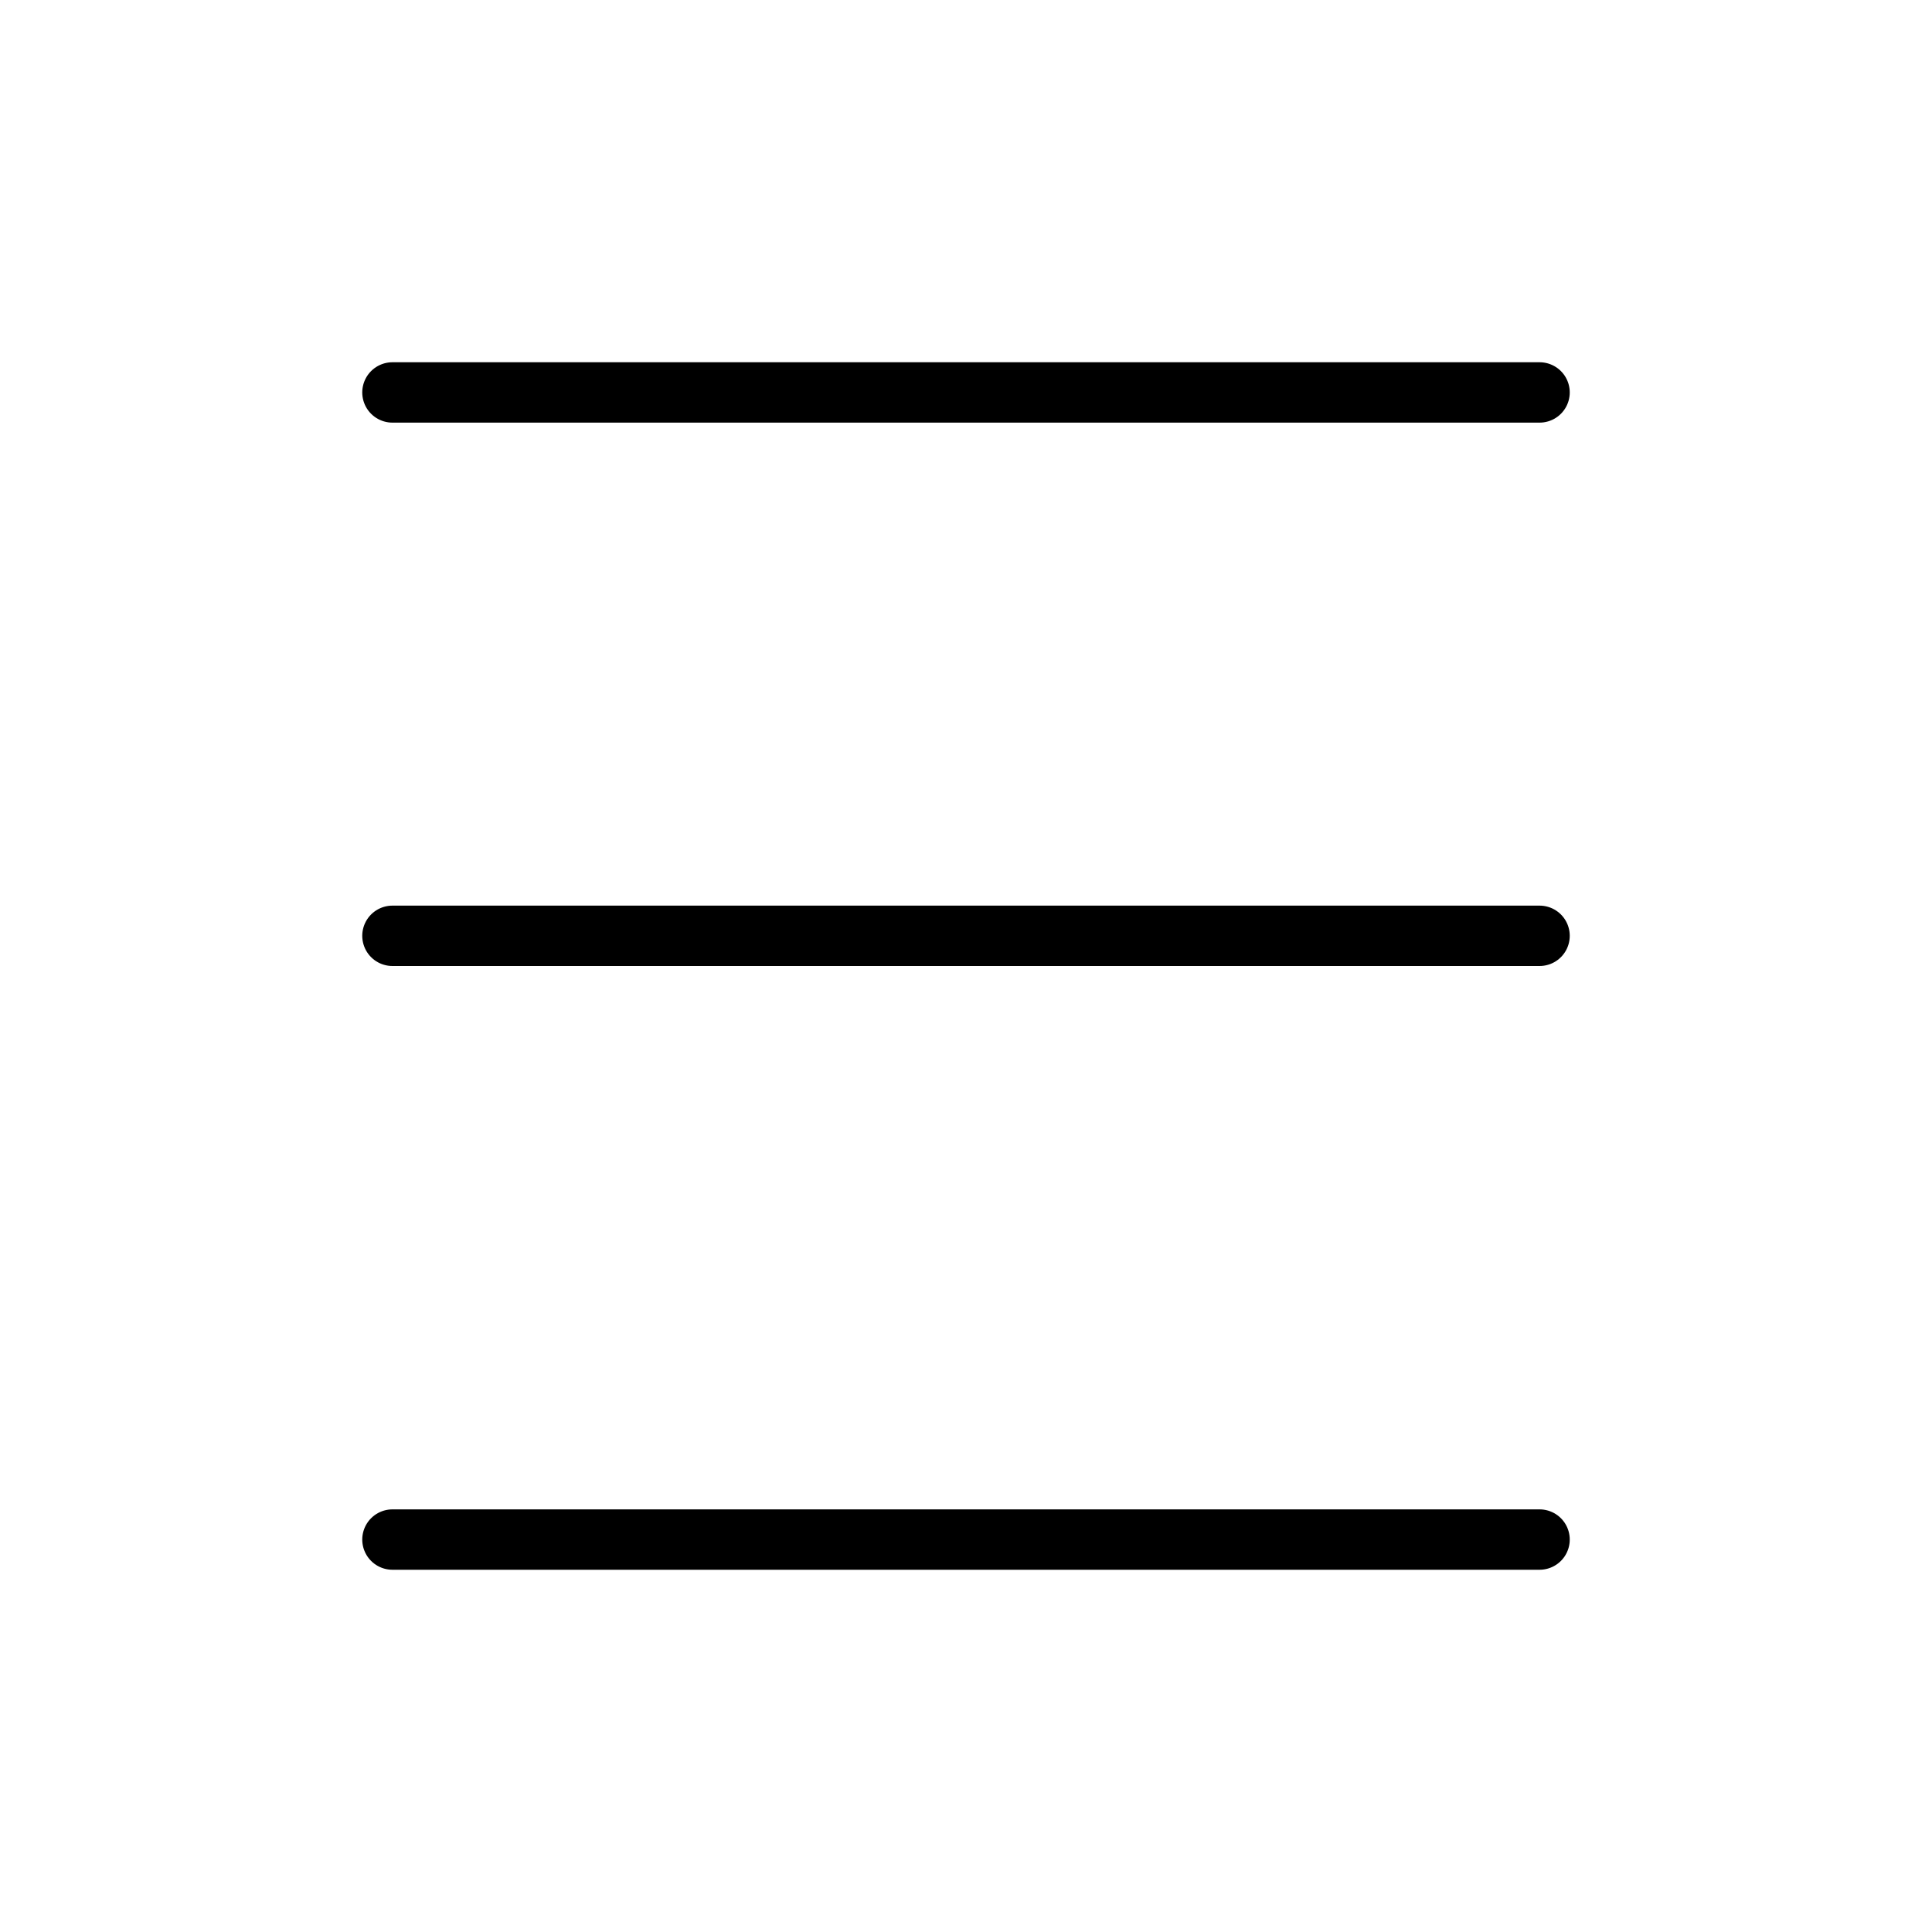
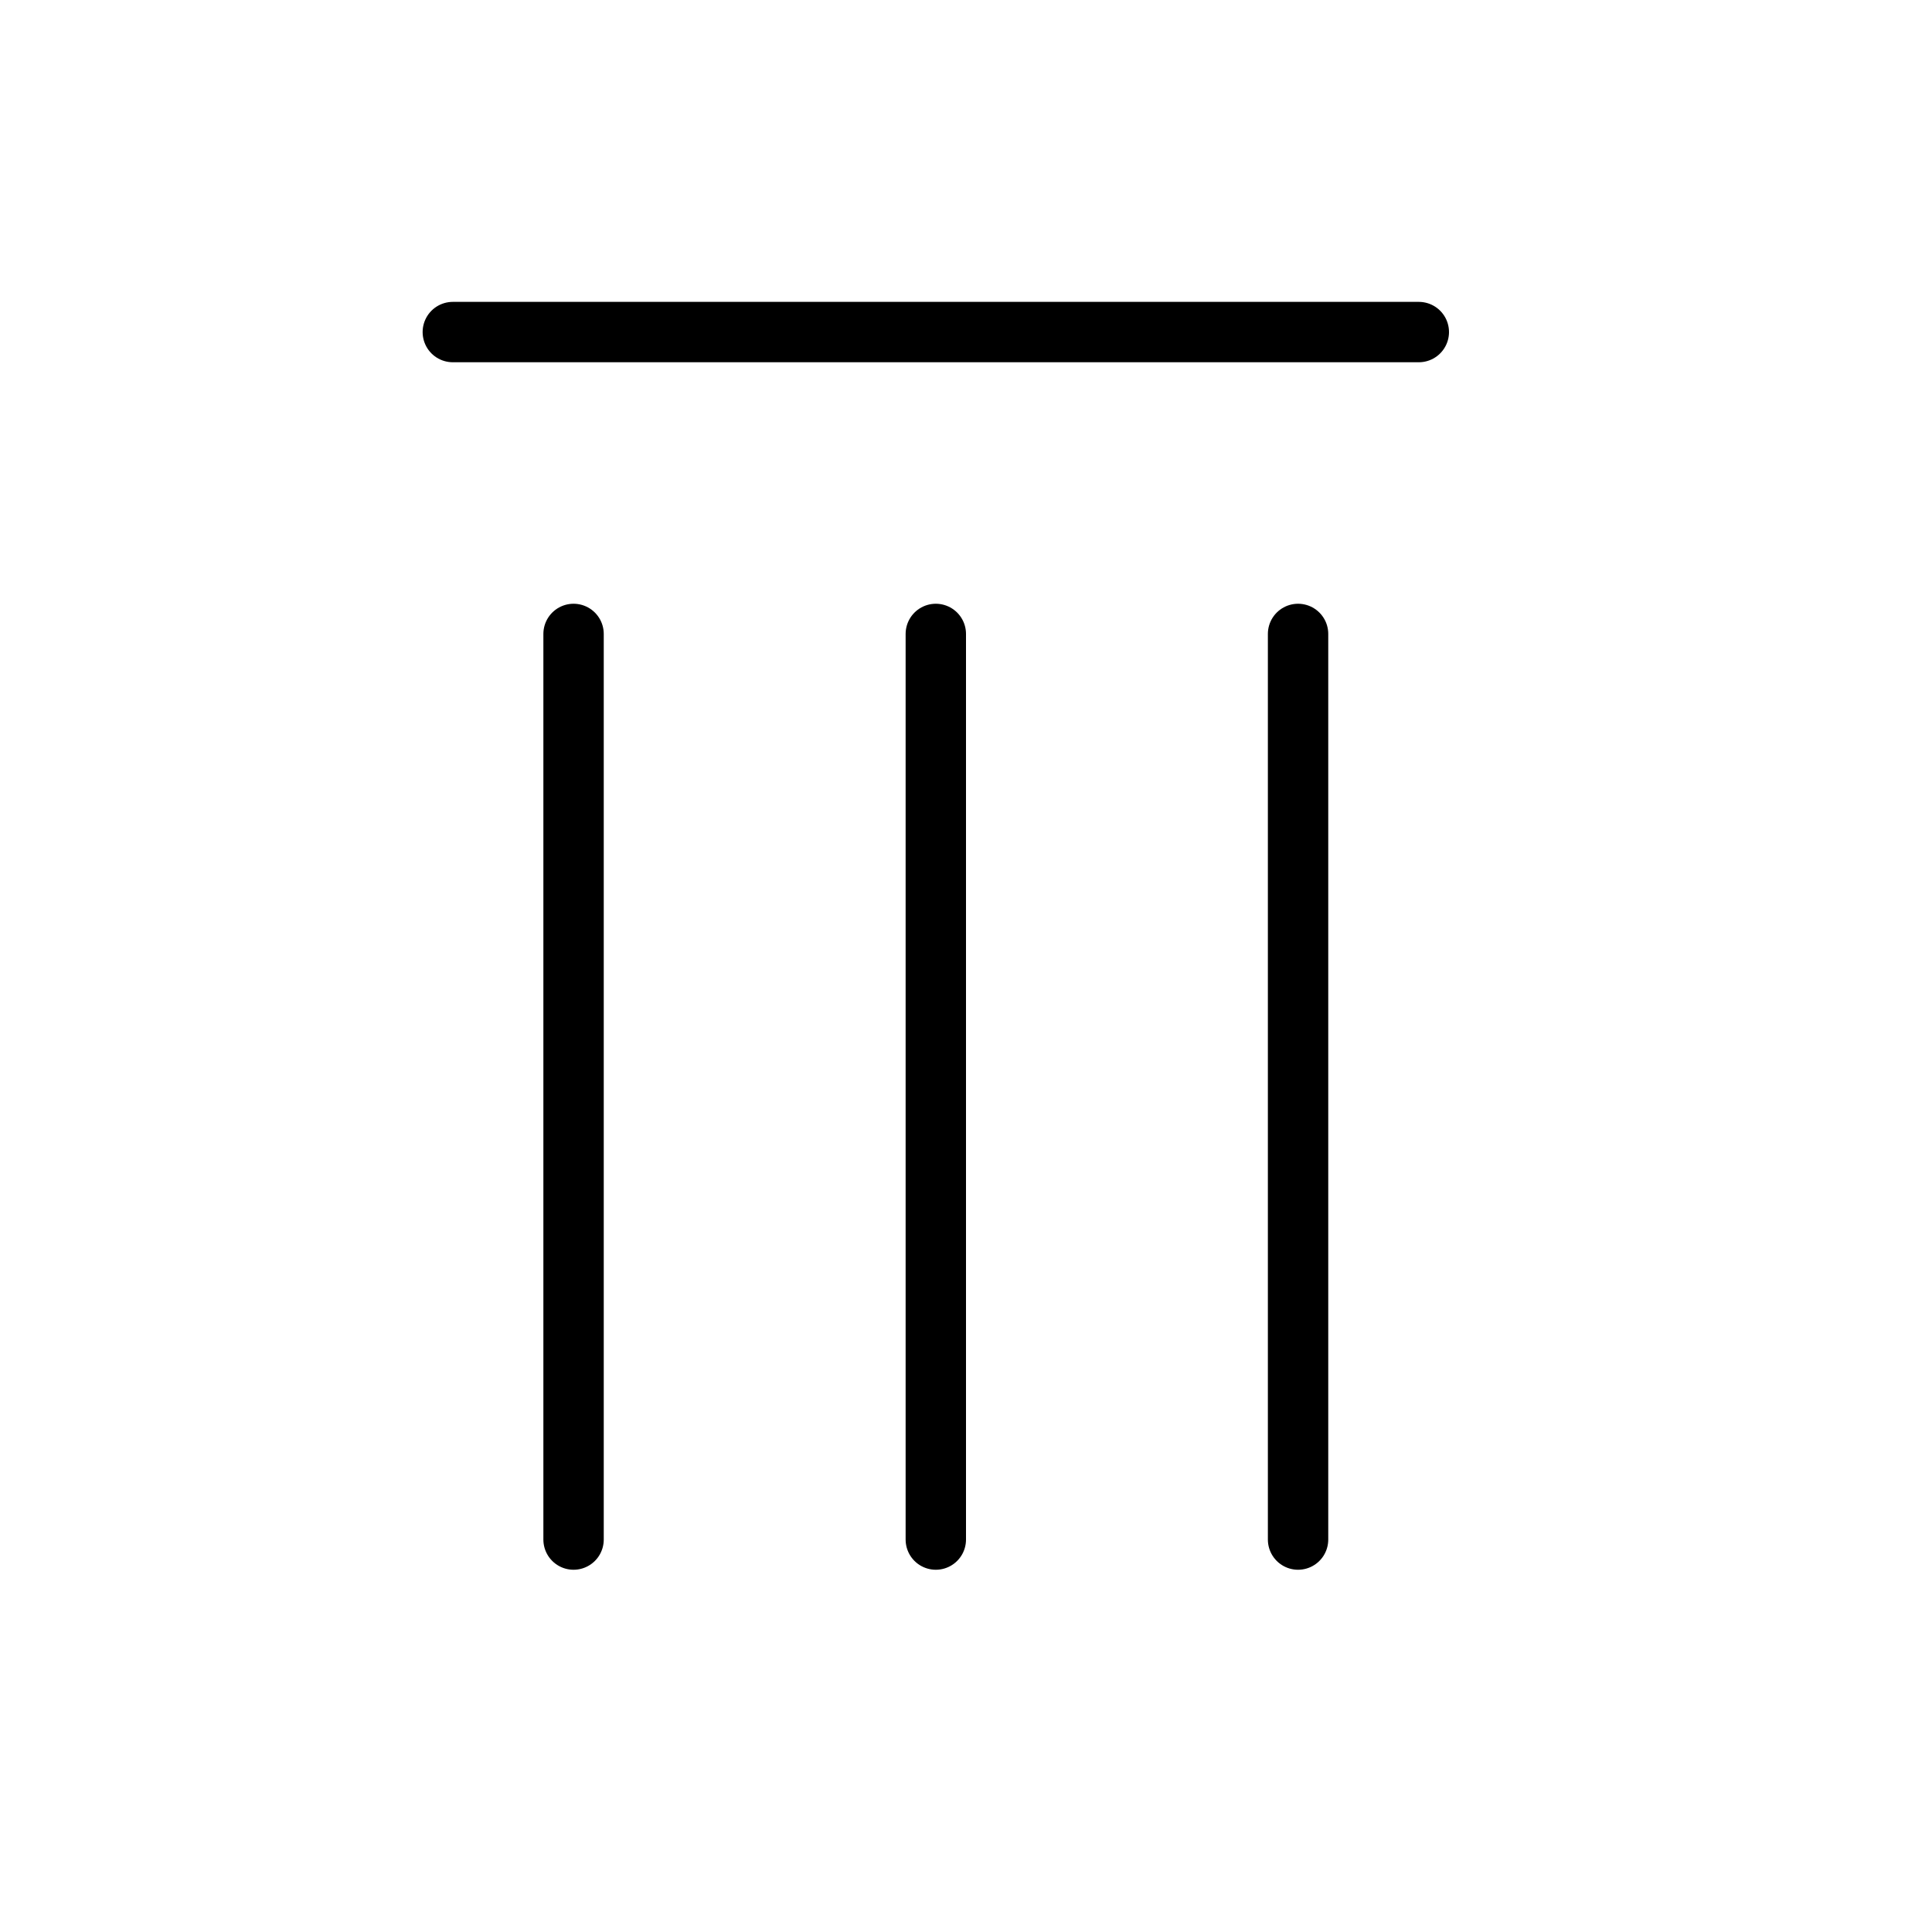
<svg xmlns="http://www.w3.org/2000/svg" width="32" height="32" viewBox="0 0 32 32">
  <g class="esist" fill="none" stroke="currentColor" stroke-width="1" stroke-linecap="round" stroke-linejoin="round">
-     <line x1="6.5" y1="6.5" x2="25.5" y2="6.5" />
-     <line x1="6.5" y1="15.5" x2="25.5" y2="15.5" />
-     <line x1="6.5" y1="25.5" x2="25.5" y2="25.5" />
+     <line x1="9.5" y1="10.5" x2="9.5" y2="25.5" />
+     <line x1="15.5" y1="10.5" x2="15.5" y2="25.5" />
+     <line x1="21.5" y1="10.5" x2="21.5" y2="25.5" />
+   </g>
+   <g class="pt" fill="none" stroke="currentColor" stroke-width="1" stroke-linecap="round" stroke-linejoin="round">
+     <line x1="7.5" y1="5.5" x2="23.5" y2="5.5" />
  </g>
</svg>
